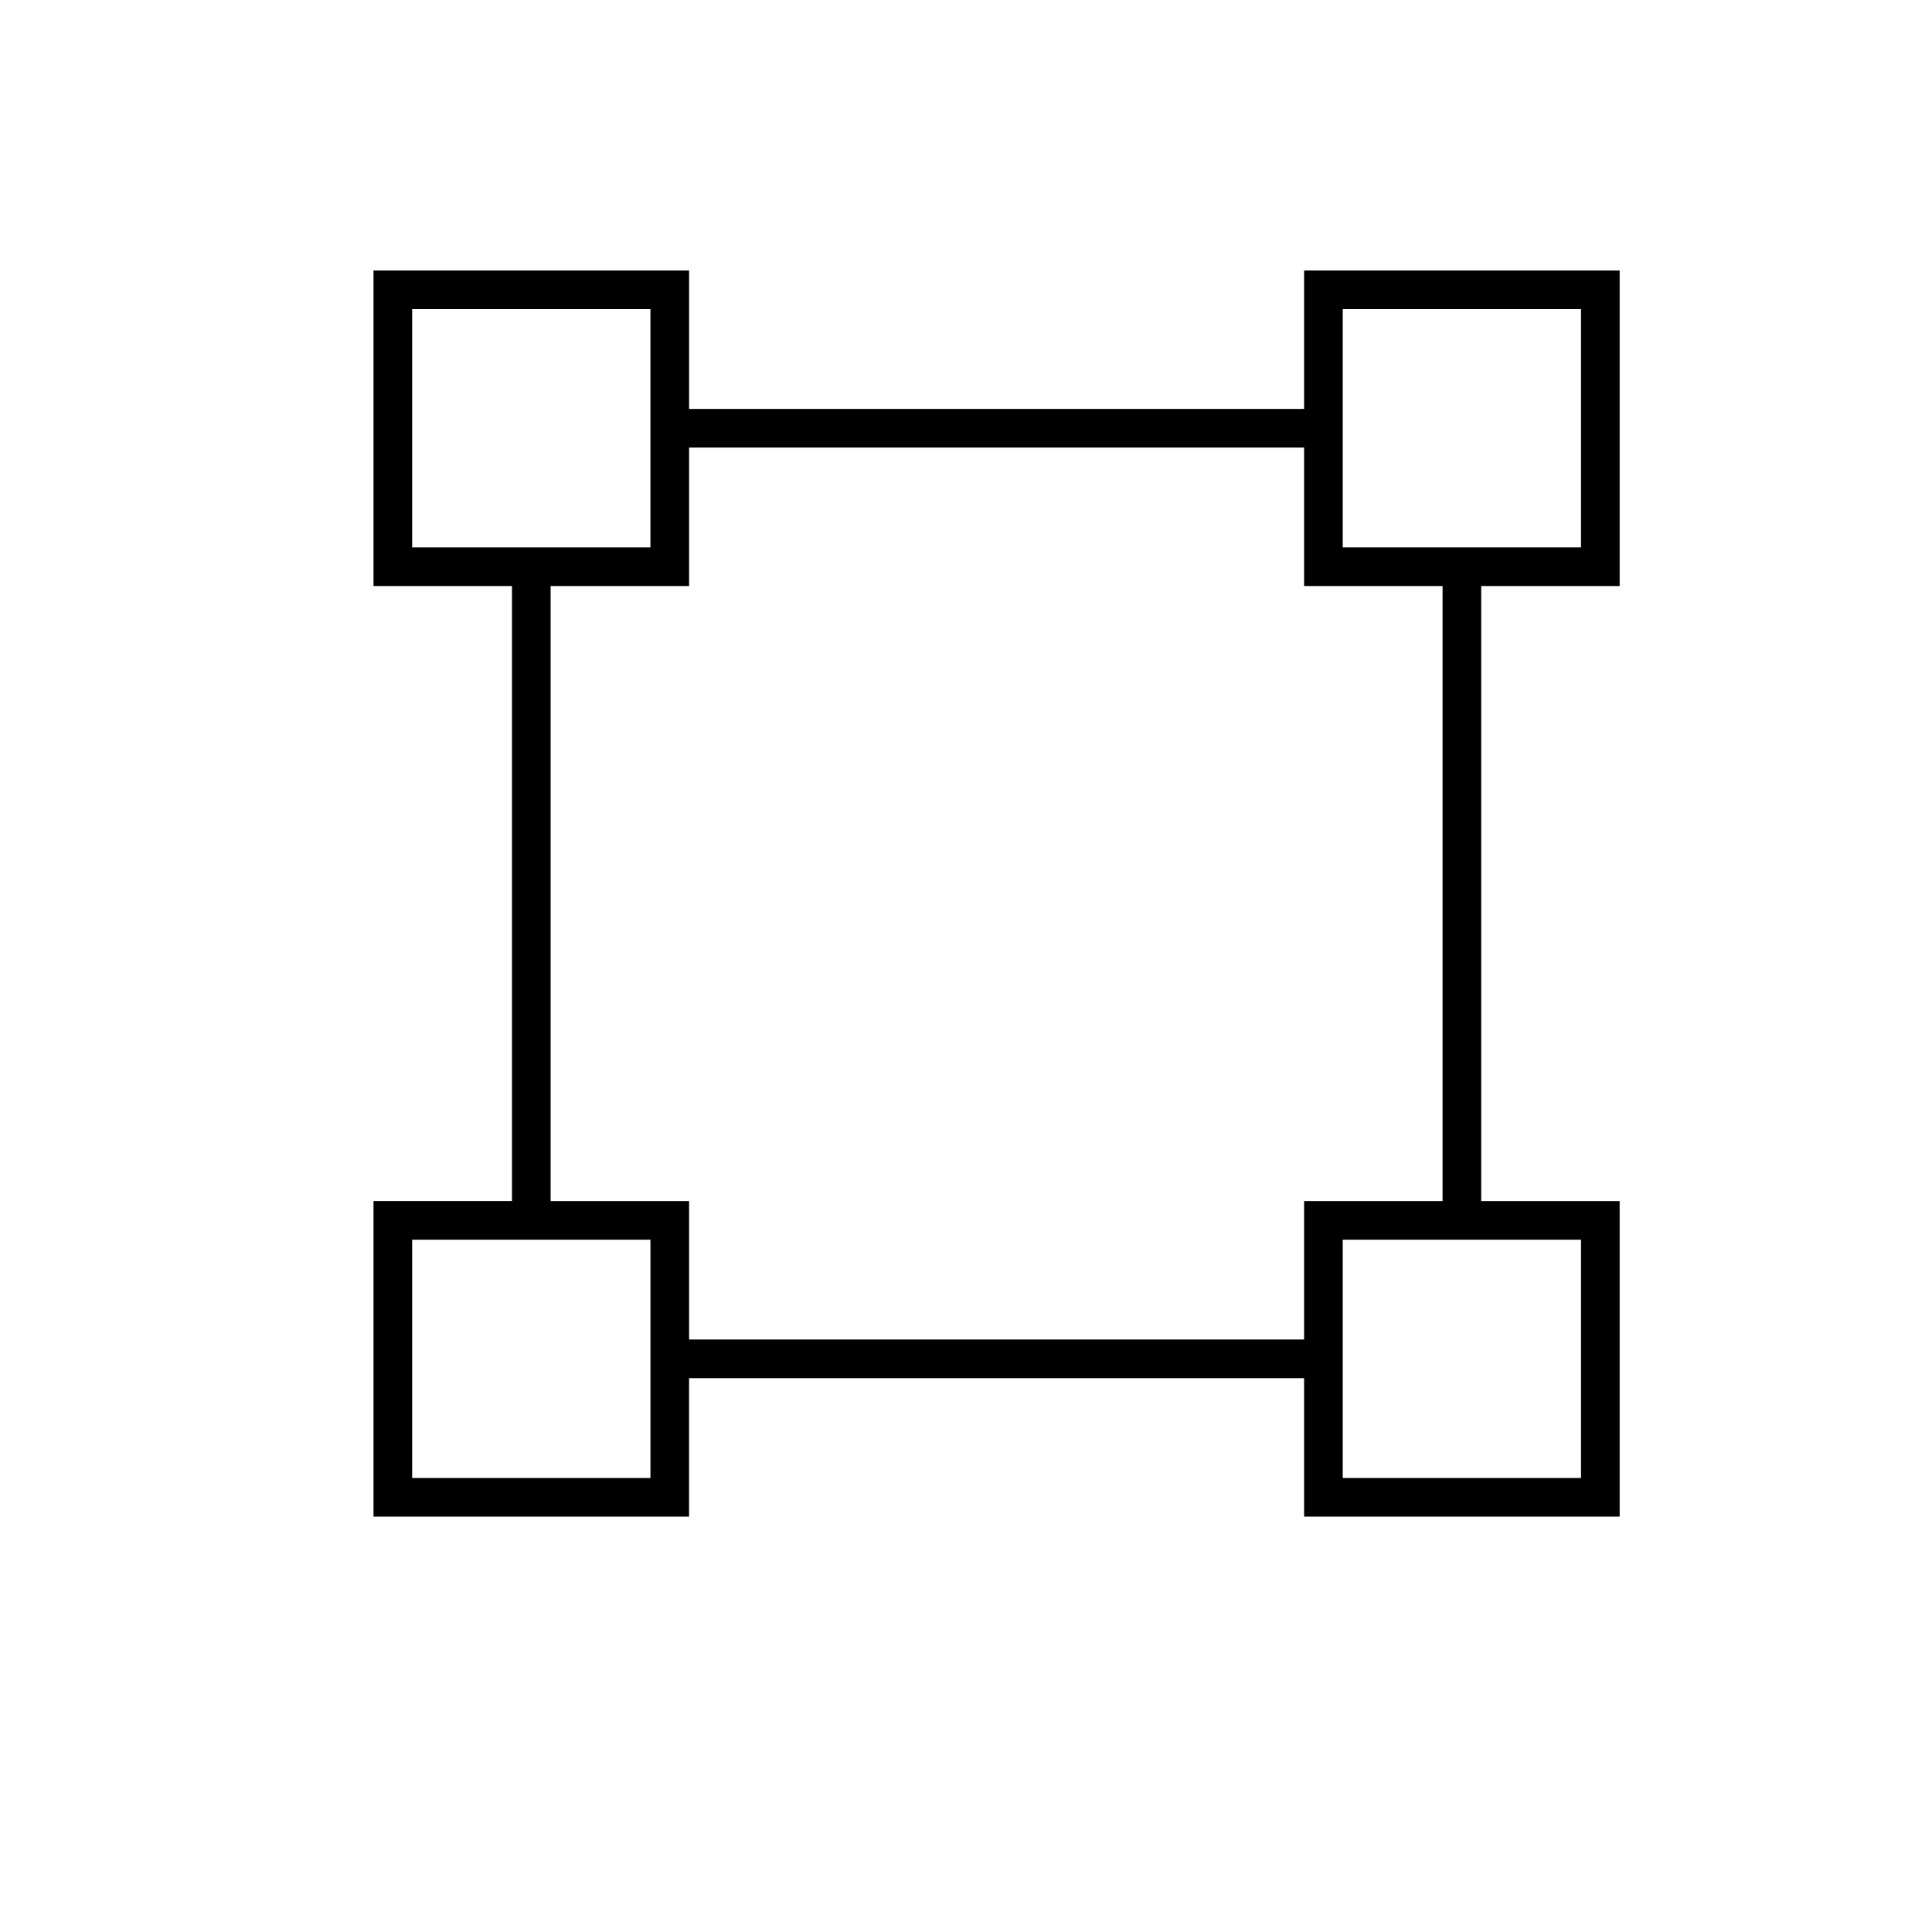
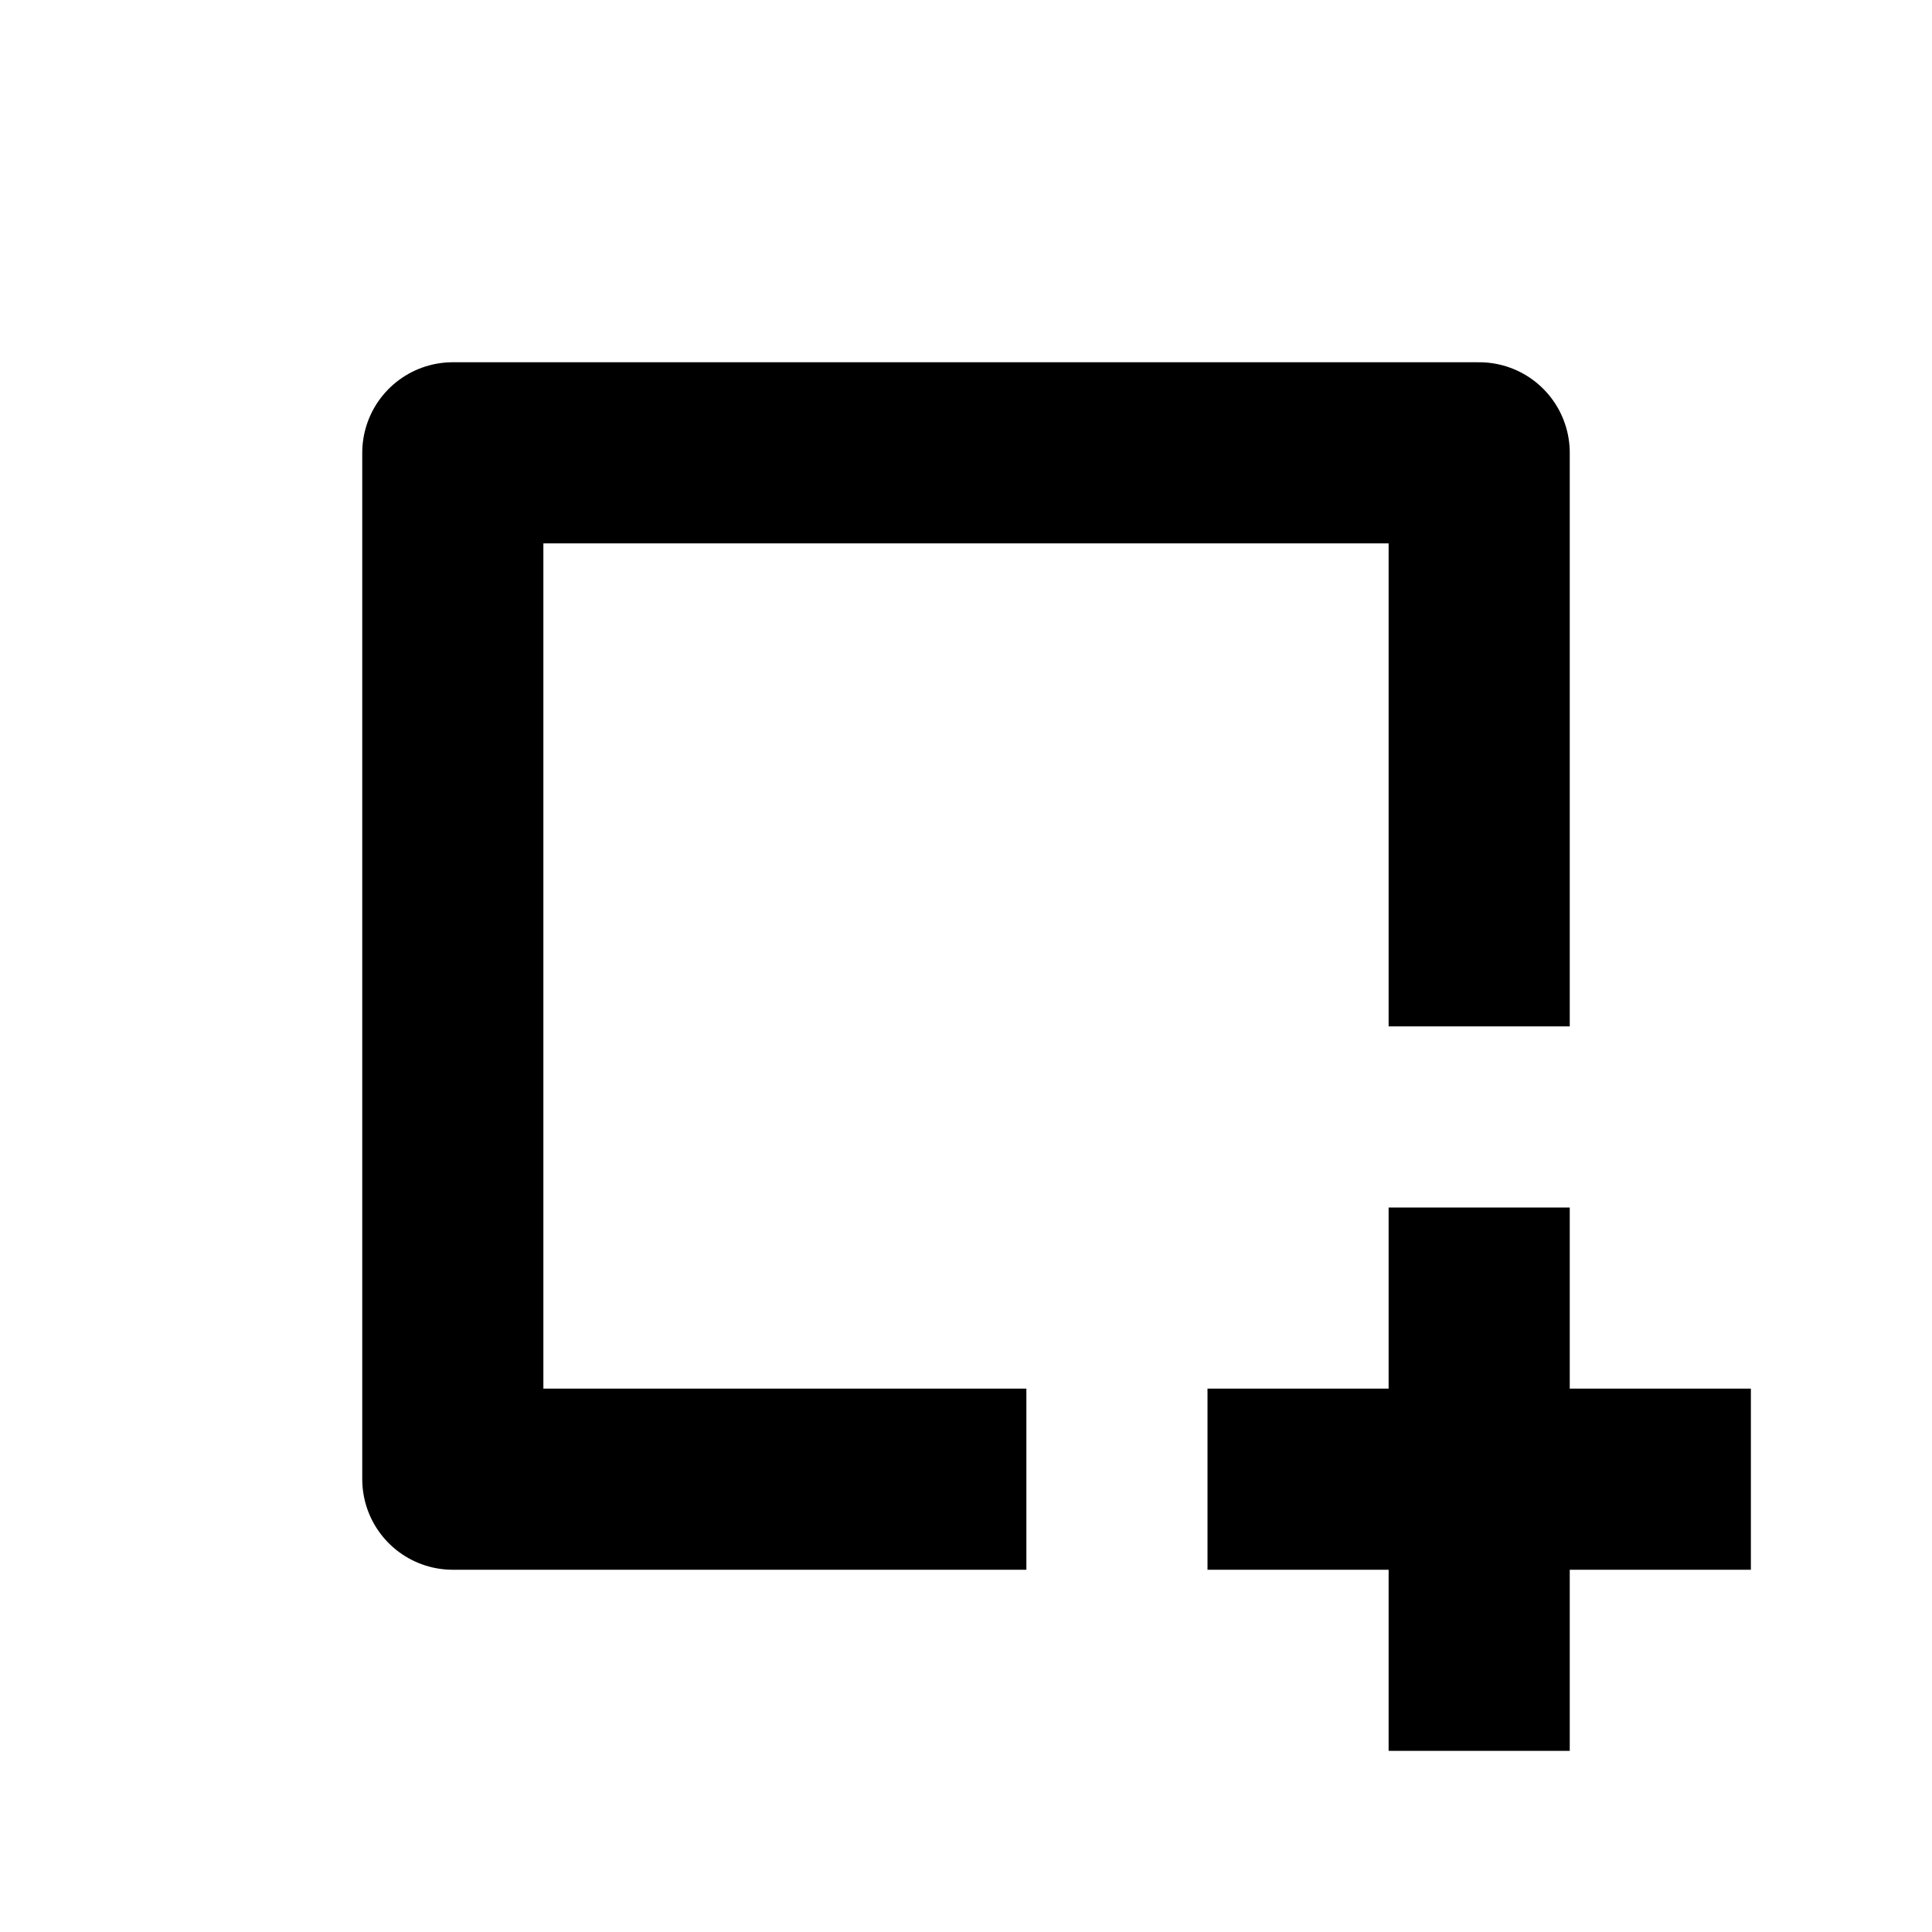
- <svg xmlns="http://www.w3.org/2000/svg" version="1.1" id="Layer_1" x="0px" y="0px" width="32px" height="32px" viewBox="0 0 100 100" enable-background="new 0 0 100 100" xml:space="preserve">
-   <path d="M83.833,30.333V14H67.5v7.167H35.667V14H19.333v16.333H26.5v31.833h-7.167V78.5h16.333v-7.167H67.5V78.5h16.333V62.167  h-7.166V30.333H83.833z M69.5,16h12.333v12.333h-5.166H69.5v-7.167V16z M21.333,28.333V16h12.333v5.167v7.167H26.5H21.333z   M33.667,76.5H21.333V64.167H26.5h7.167v7.166V76.5z M81.833,64.167V76.5H69.5v-5.167v-7.166h7.167H81.833z M74.667,62.167H67.5  v7.166H35.667v-7.166H28.5V30.333h7.167v-7.167H67.5v7.167h7.167V62.167z" />
+ <svg xmlns="http://www.w3.org/2000/svg" version="1.1" x="0px" y="0px" width="32px" height="32px" viewBox="0 0 32 32">
+   <g stroke-width="3" stroke-linecap="square" stroke-linejoin="round" stroke="black" fill="transparent">
+     <path d="M 24.5 15.5 L 24.5 7.5 L 7.5 7.5 L 7.5 24.5 L 15.5 24.5" />
+     <path d="M 21.5 24.5 L 27.5 24.5" />
+     <path d="M 24.5 21.5 L 24.5 27.5" />
+   </g>
</svg>
